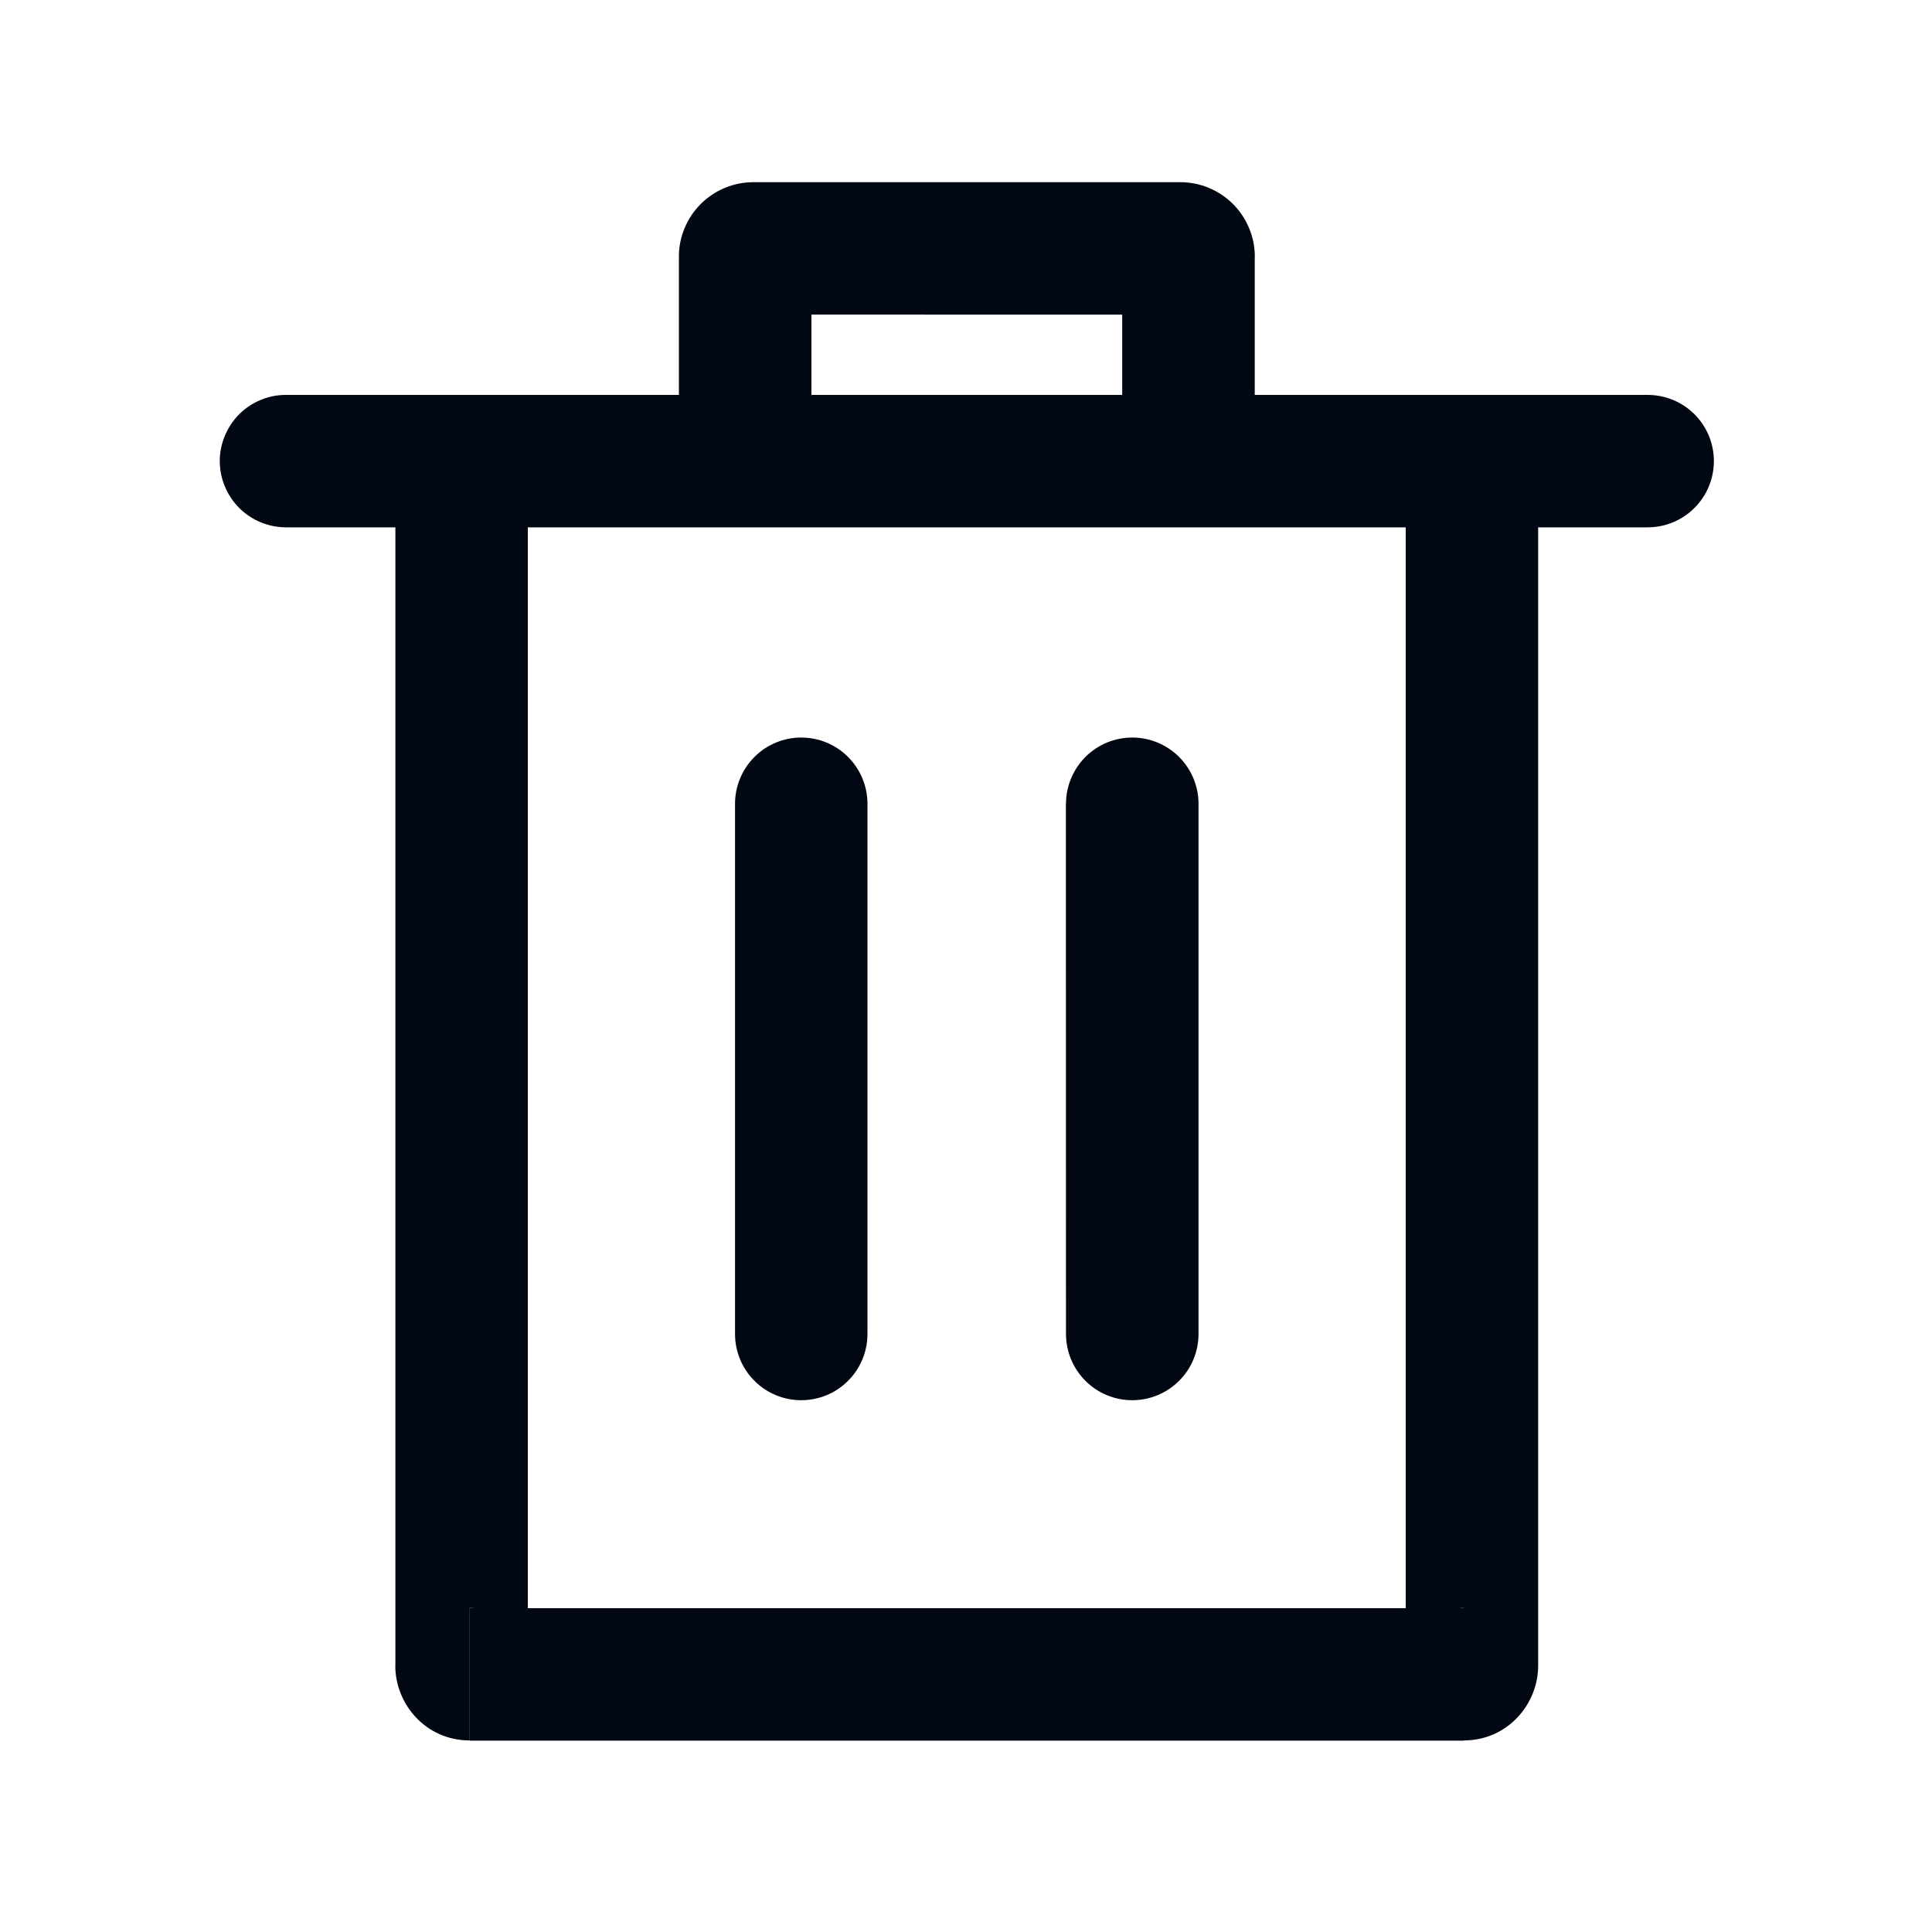
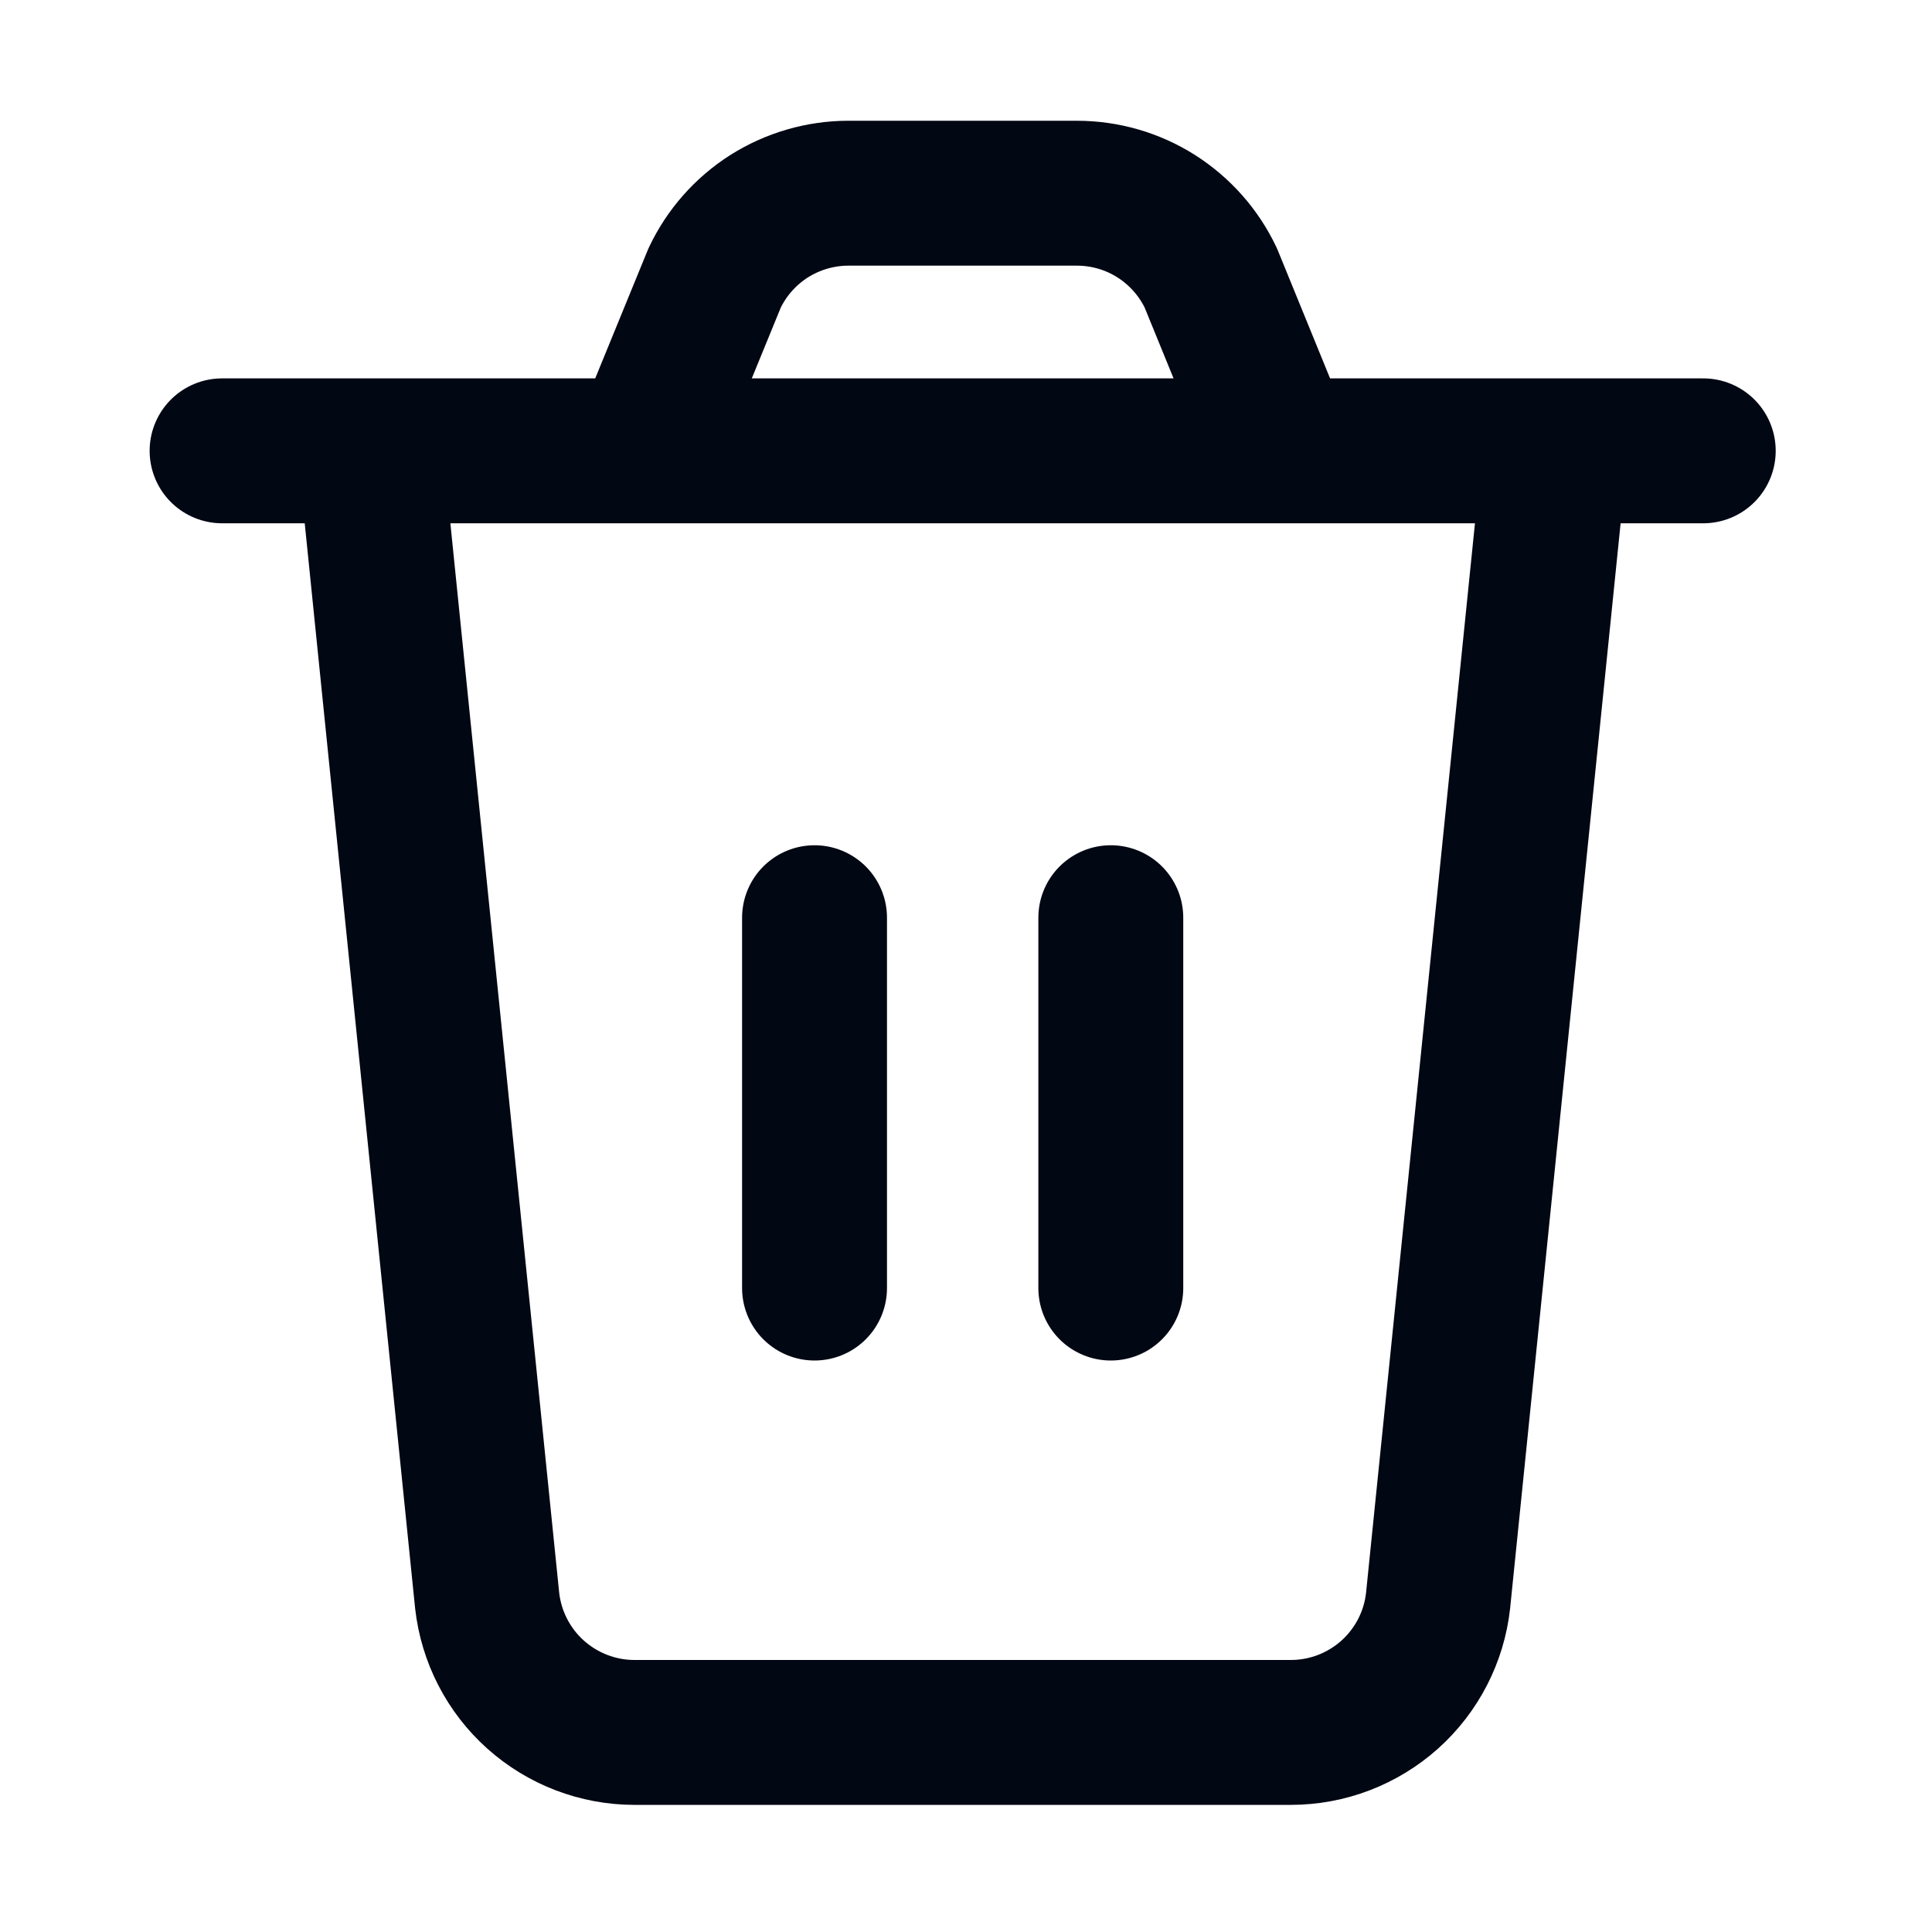
<svg xmlns="http://www.w3.org/2000/svg" width="20" height="20" viewBox="0 0 20 20" fill="none" color="#010713">
-   <path d="M2.961 4.088C2.871 4.088 2.782 4.105 2.699 4.14C2.615 4.174 2.54 4.225 2.476 4.288C2.413 4.352 2.362 4.428 2.328 4.511C2.293 4.594 2.275 4.683 2.275 4.773C2.275 4.863 2.293 4.953 2.328 5.036C2.362 5.119 2.413 5.195 2.476 5.258C2.54 5.322 2.615 5.372 2.699 5.407C2.782 5.441 2.871 5.459 2.961 5.459V4.088ZM17.056 5.459C17.238 5.459 17.413 5.387 17.541 5.258C17.67 5.13 17.742 4.955 17.742 4.773C17.742 4.591 17.67 4.417 17.541 4.288C17.413 4.16 17.238 4.088 17.056 4.088V5.459ZM8.98 8.321C8.98 8.139 8.908 7.965 8.779 7.836C8.651 7.707 8.476 7.635 8.294 7.635C8.113 7.635 7.938 7.707 7.81 7.836C7.681 7.965 7.609 8.139 7.609 8.321H8.98ZM7.609 13.809C7.609 13.991 7.681 14.166 7.81 14.294C7.938 14.423 8.113 14.495 8.294 14.495C8.476 14.495 8.651 14.423 8.779 14.294C8.908 14.166 8.98 13.991 8.98 13.809H7.609ZM12.407 8.321C12.407 8.139 12.335 7.965 12.206 7.836C12.077 7.707 11.903 7.635 11.721 7.635C11.539 7.635 11.365 7.707 11.236 7.836C11.108 7.965 11.035 8.139 11.035 8.321H12.407ZM11.035 13.809C11.035 13.991 11.108 14.166 11.236 14.294C11.365 14.423 11.539 14.495 11.721 14.495C11.903 14.495 12.077 14.423 12.206 14.294C12.335 14.166 12.407 13.991 12.407 13.809H11.035ZM2.961 4.773V5.459H17.056V4.088H2.961V4.773ZM7.714 4.116H8.4V2.659H7.028V4.116H7.714ZM12.303 2.659H11.617V4.116H12.989V2.659H12.303ZM12.218 2.571V3.257C12.06 3.257 11.908 3.194 11.795 3.083C11.683 2.971 11.619 2.819 11.618 2.661H12.99C12.99 2.559 12.971 2.459 12.932 2.365C12.893 2.271 12.837 2.185 12.765 2.113C12.693 2.041 12.608 1.984 12.514 1.945C12.421 1.906 12.32 1.886 12.218 1.886V2.571ZM7.713 2.66H8.399C8.398 2.818 8.335 2.97 8.222 3.082C8.11 3.193 7.958 3.256 7.799 3.256V1.886C7.698 1.886 7.597 1.906 7.503 1.945C7.41 1.984 7.324 2.041 7.253 2.113C7.181 2.185 7.124 2.27 7.086 2.364C7.047 2.458 7.027 2.558 7.028 2.659L7.713 2.66ZM4.778 5.457H4.093V17.244H5.464V5.457H4.778ZM4.863 17.333V18.019H15.153V16.648H4.863V17.333ZM15.237 17.243H15.923V5.457H14.552V17.244L15.237 17.243ZM15.152 17.331V18.017C15.608 18.017 15.923 17.64 15.923 17.243H14.553C14.553 16.943 14.791 16.646 15.152 16.646V17.331ZM4.777 17.243H4.092C4.092 17.64 4.406 18.017 4.862 18.017V16.646C5.224 16.646 5.462 16.944 5.462 17.243H4.777ZM8.294 8.319H7.609V13.809H8.98V8.321L8.294 8.319ZM11.72 8.319H11.034L11.035 13.809H12.407V8.321L11.72 8.319ZM7.799 2.571V3.256L10.009 3.257V1.886H7.799V2.571ZM10.009 2.571V3.257H12.218V1.886H10.009V2.571Z" fill="currentColor" />
+   <path d="M2.299 4.667H17.632M8.432 9.5V13.334M11.499 9.5V13.334M3.832 4.667H16.099L14.887 16.569C14.846 16.944 14.667 17.291 14.386 17.543C14.105 17.794 13.741 17.934 13.363 17.934H6.568C6.19 17.934 5.826 17.794 5.545 17.543C5.263 17.291 5.085 16.944 5.043 16.569L3.832 4.667ZM7.397 2.879C7.521 2.616 7.717 2.394 7.962 2.238C8.208 2.083 8.493 2 8.783 2H11.147C11.438 2 11.723 2.082 11.969 2.238C12.214 2.394 12.411 2.616 12.535 2.879L13.265 4.667H6.665L7.397 2.879Z" stroke="currentColor" stroke-width="1.5" stroke-linecap="round" stroke-linejoin="round" />
</svg>
